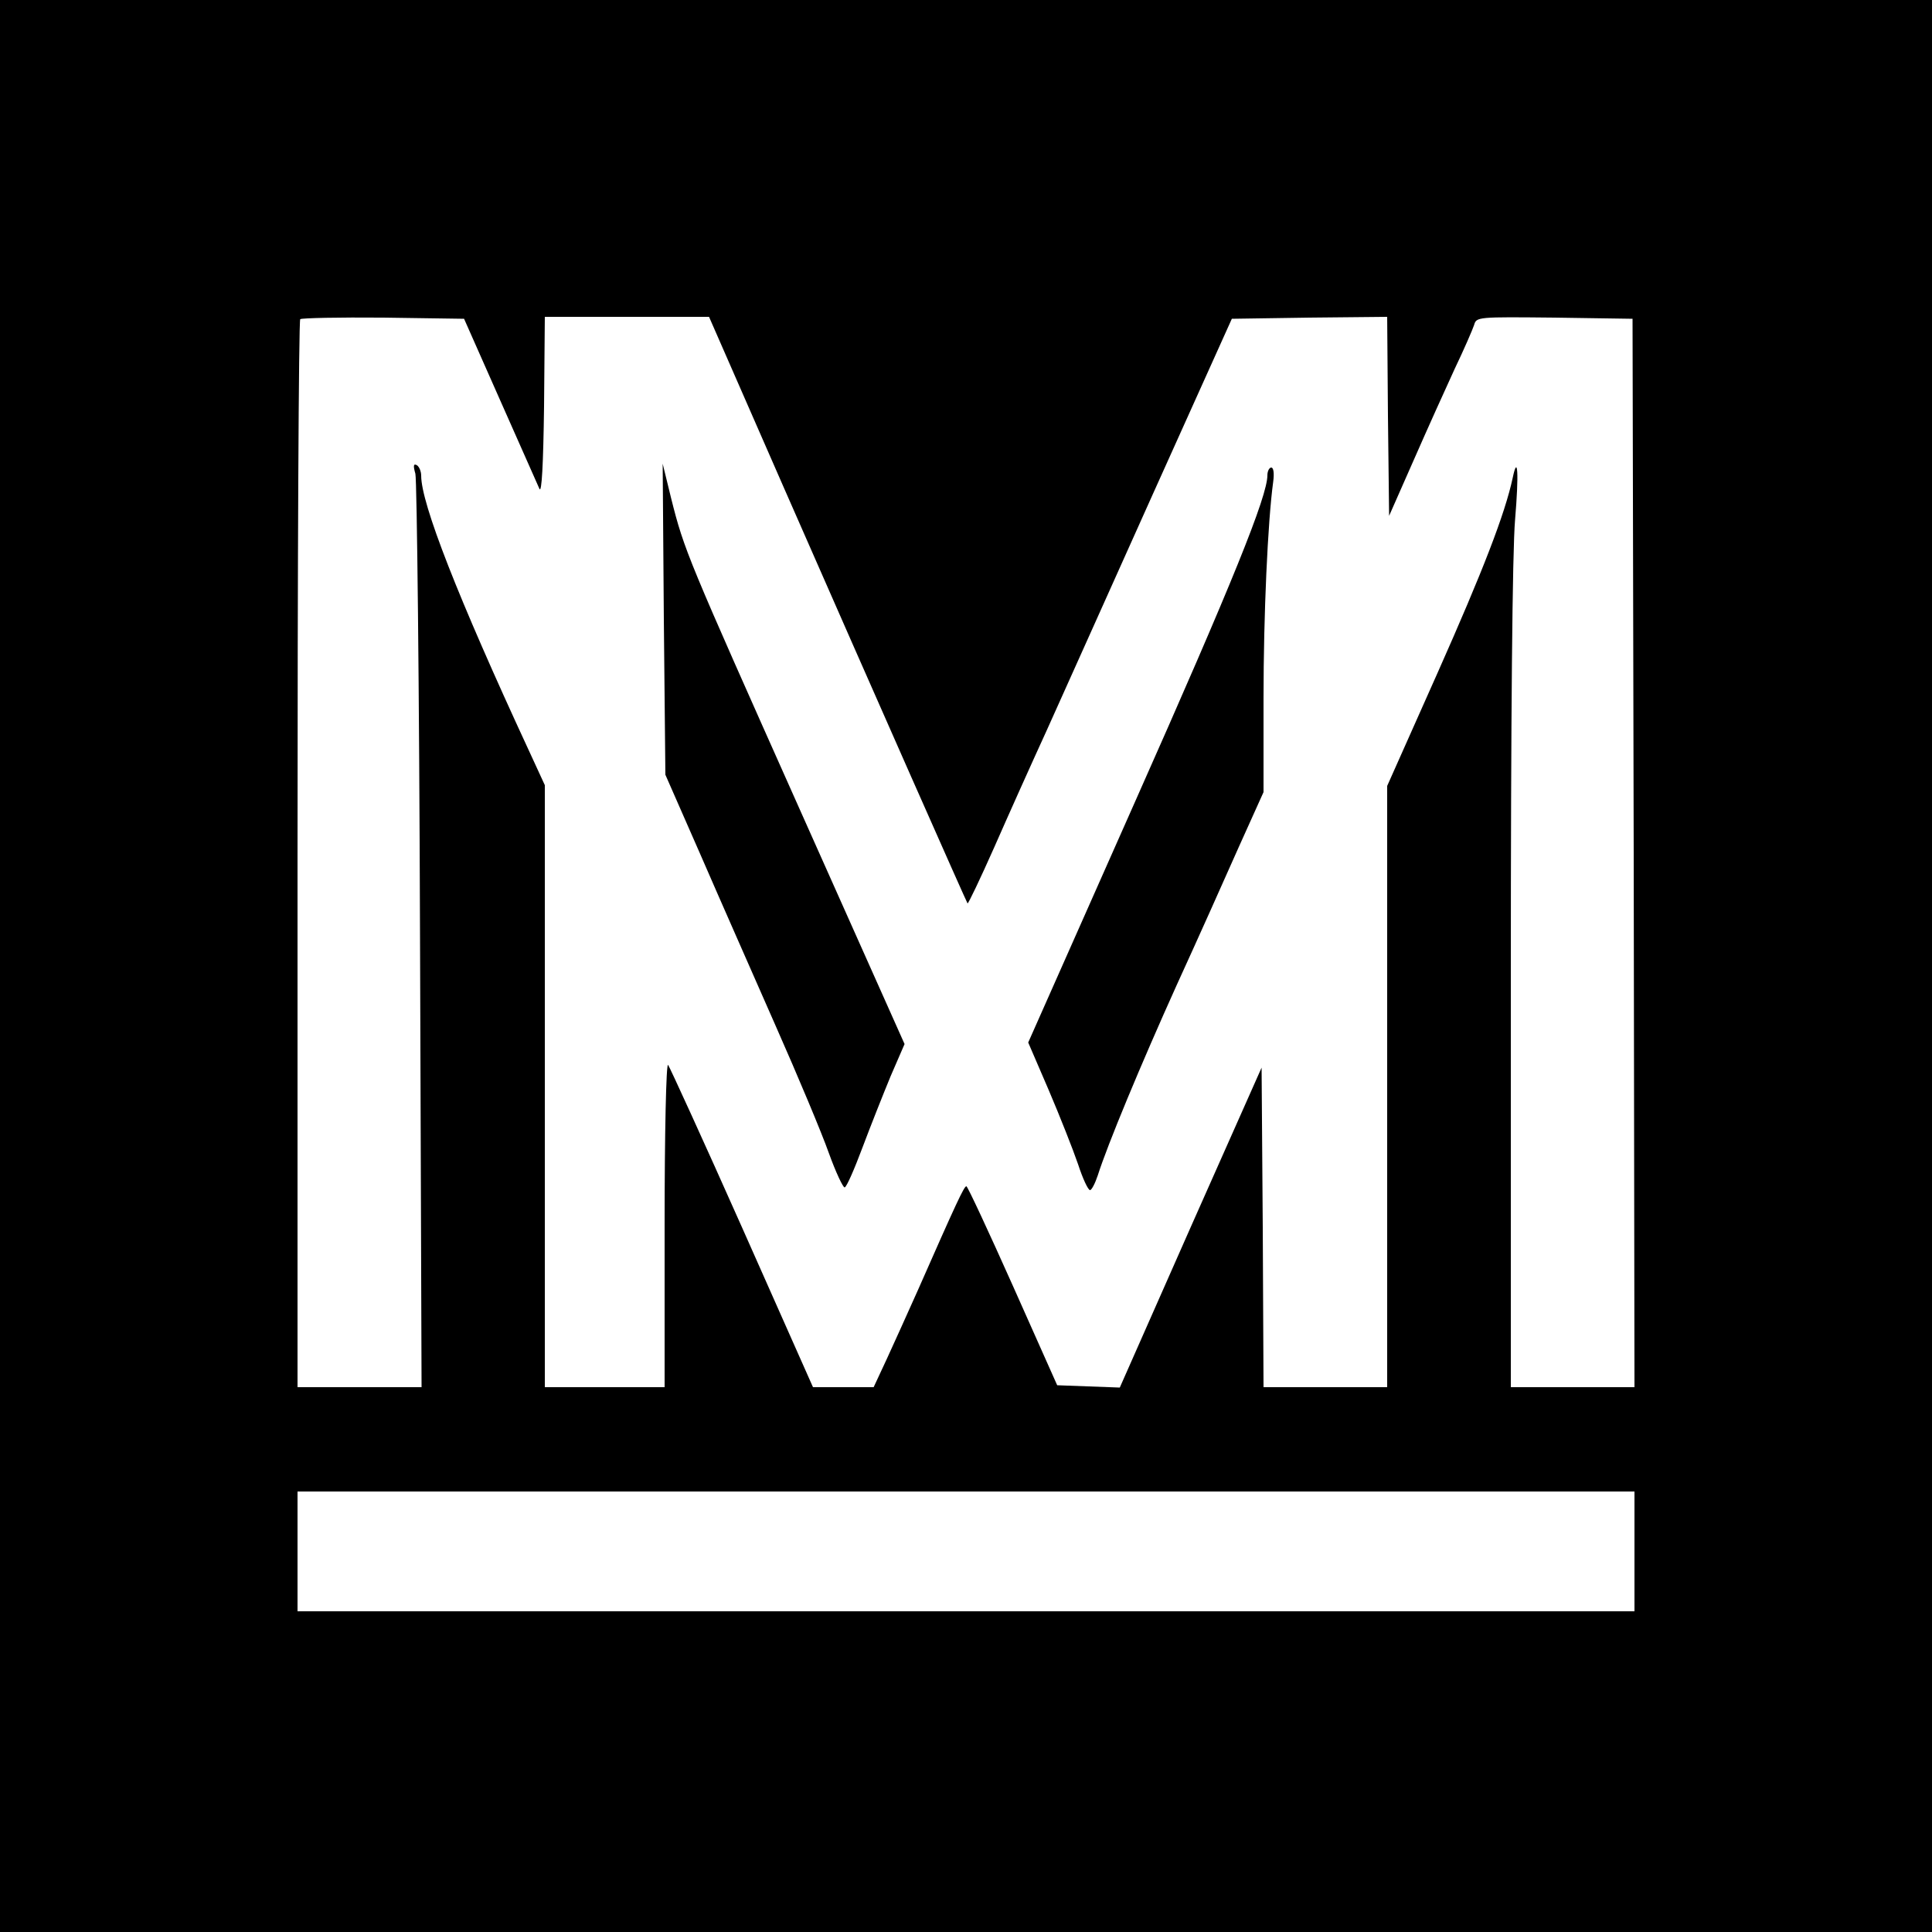
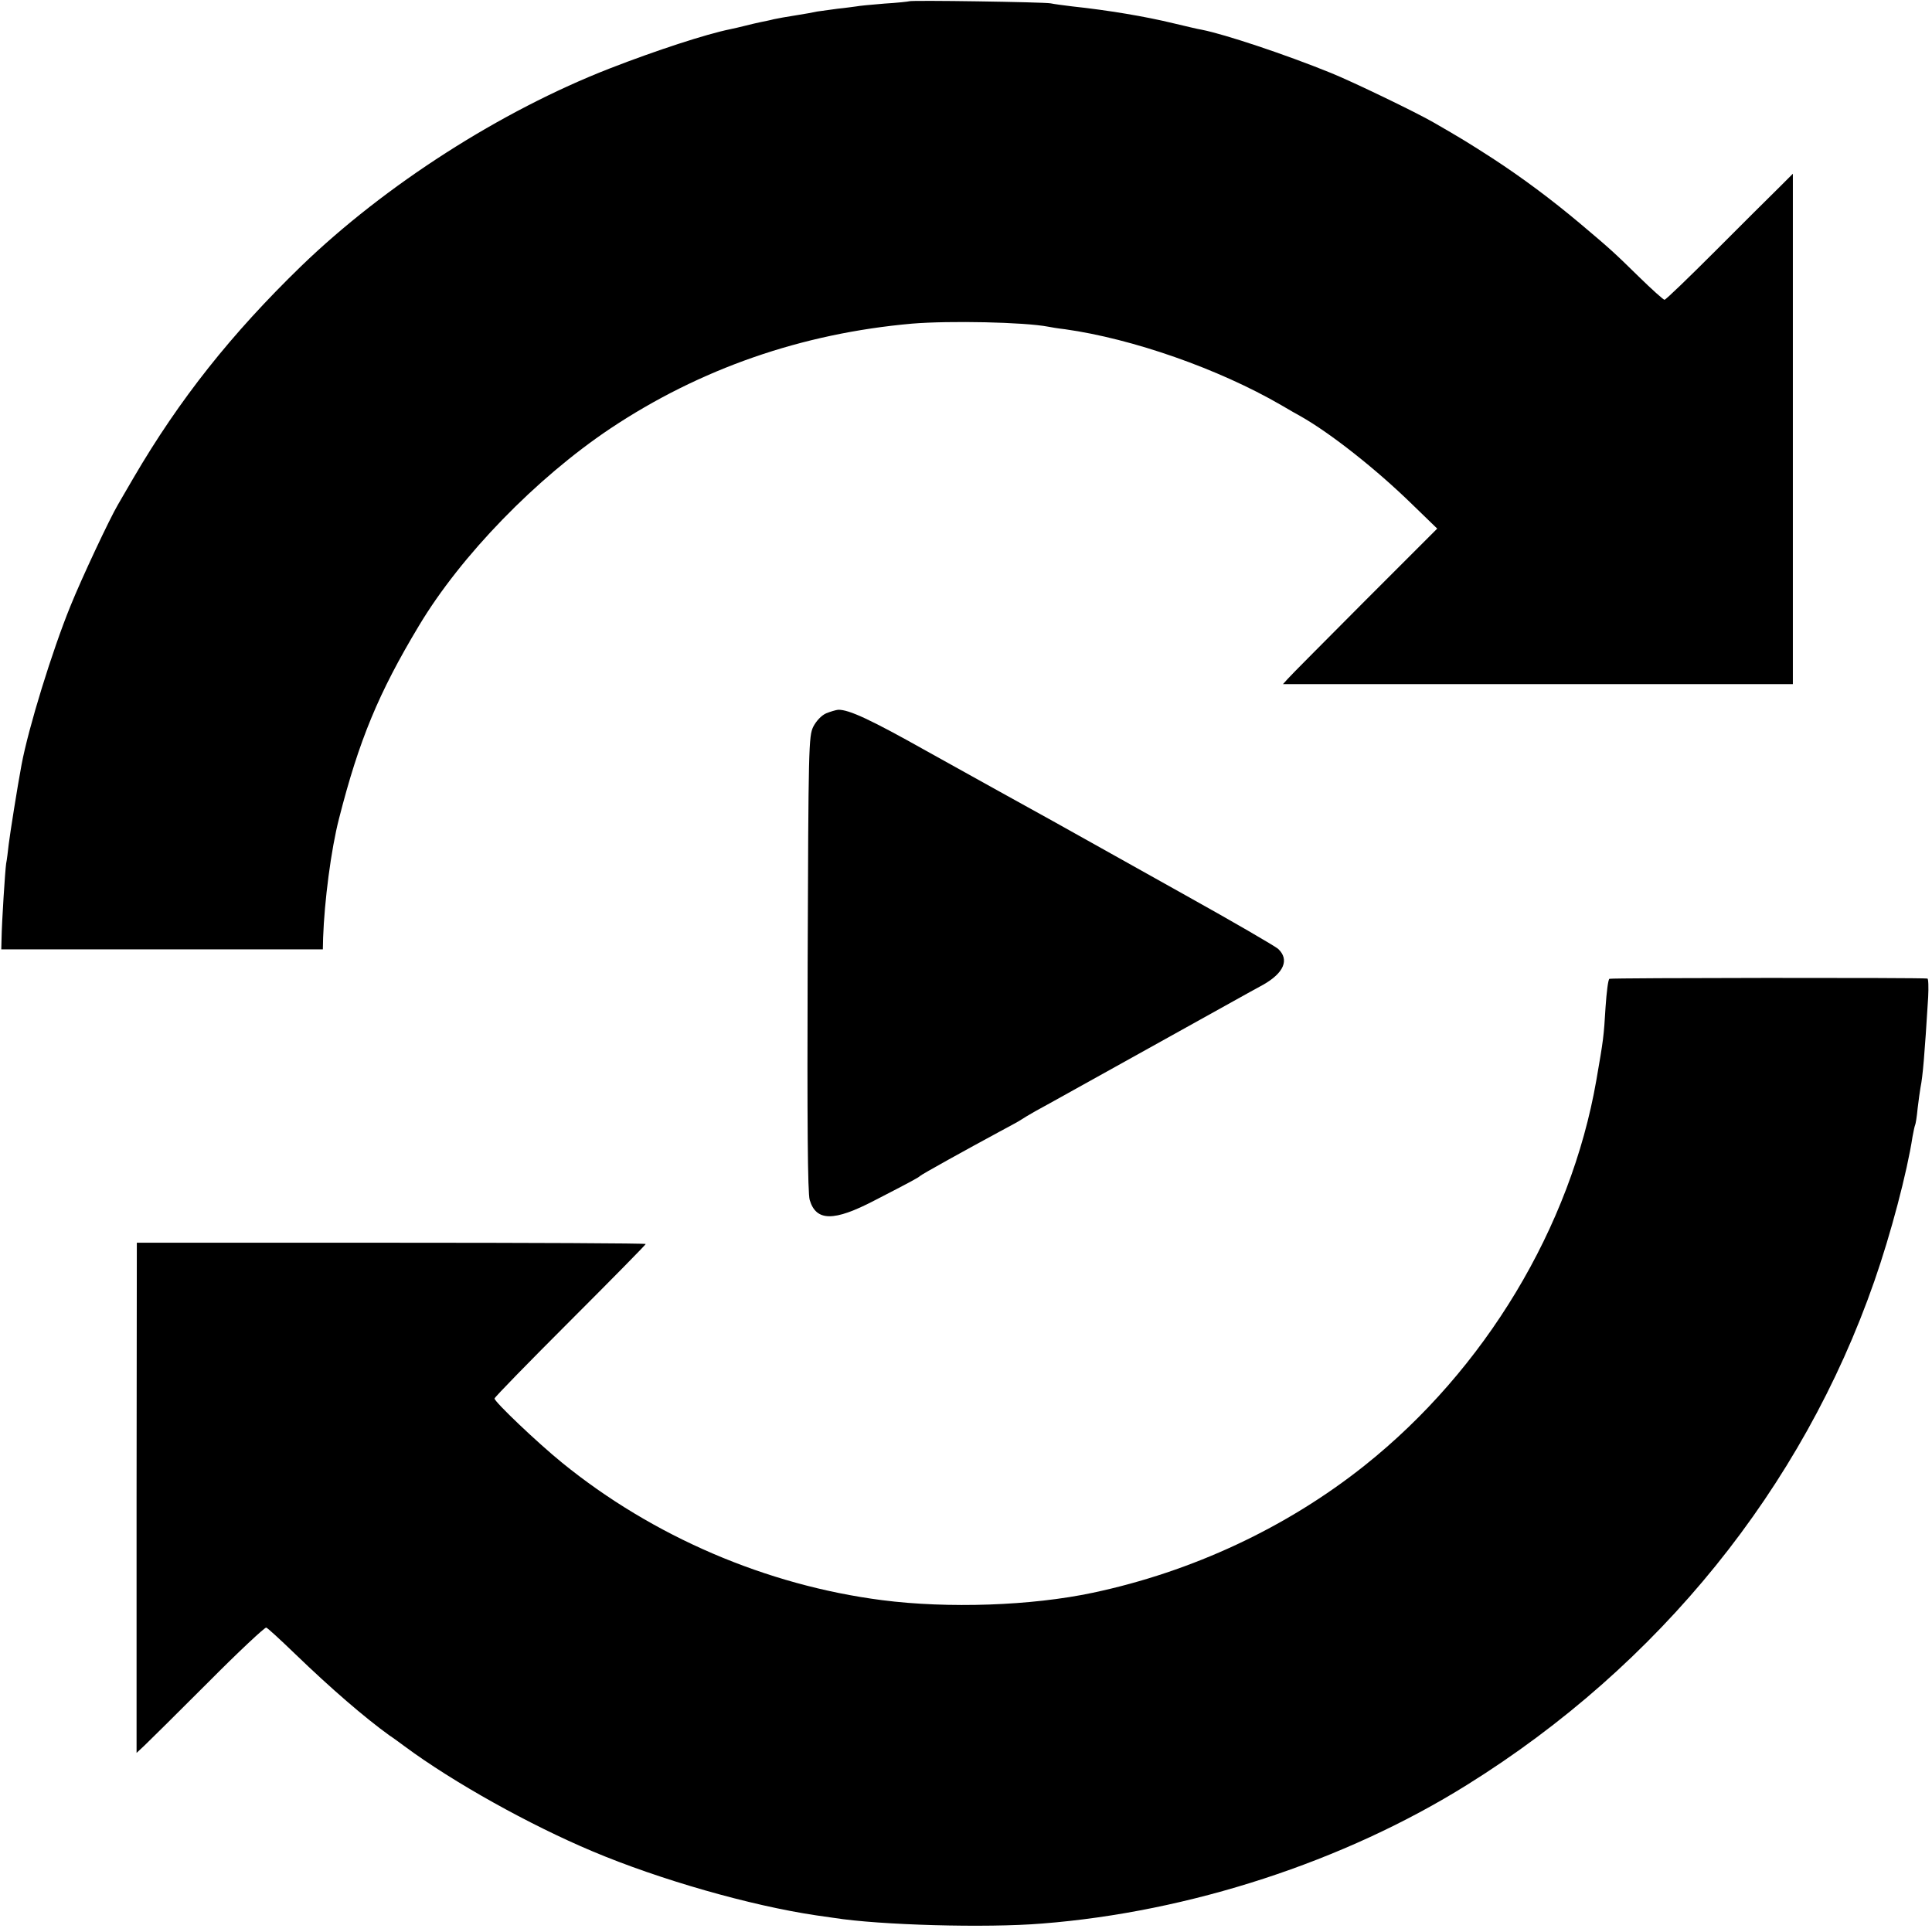
- <svg xmlns="http://www.w3.org/2000/svg" version="1.0" width="500pt" height="500pt" viewBox="0 0 500 500" preserveAspectRatio="xMidYMid meet">
-   <g transform="translate(0,500) scale(0.1,-0.1)" fill="#000000" stroke="none">
-     <path d="M0 2500 l0 -2500 2500 0 2500 0 0 2500 0 2500 -2500 0 -2500 0 0 -2500z m1294 1465 c51 -115 97 -219 102 -230 6 -13 10 63 12 213 l2 232 213 0 212 0 194 -443 c248 -565 472 -1071 475 -1075 2 -1 33 64 69 145 36 82 97 218 136 303 38 85 162 360 274 610 l205 455 201 3 201 2 2 -257 3 -258 64 145 c35 80 83 186 106 236 24 50 46 101 50 113 6 21 9 21 208 19 l202 -3 3 -1382 2 -1383 -160 0 -160 0 0 1059 c0 675 4 1106 11 1186 10 120 7 171 -6 109 -20 -94 -78 -243 -194 -504 l-131 -294 0 -778 0 -778 -160 0 -160 0 -2 414 -3 413 -184 -414 -183 -414 -81 3 -81 3 -115 258 c-63 141 -117 257 -120 257 -6 0 -26 -43 -126 -270 -26 -58 -62 -138 -80 -177 l-34 -73 -78 0 -79 0 -183 412 c-101 227 -188 417 -192 422 -5 6 -9 -178 -9 -412 l0 -422 -155 0 -155 0 0 779 0 779 -41 89 c-185 399 -279 640 -279 712 0 11 -5 23 -11 27 -9 5 -10 -1 -4 -22 4 -16 10 -554 12 -1196 l4 -1168 -160 0 -161 0 0 1378 c0 758 3 1382 7 1386 4 3 101 5 215 4 l209 -3 93 -210z m2936 -2980 l0 -155 -1730 0 -1730 0 0 155 0 155 1730 0 1730 0 0 -155z" />
-     <path d="M1718 3397 l4 -402 90 -205 c49 -113 137 -312 195 -444 58 -131 120 -279 138 -330 18 -50 37 -90 41 -89 5 1 25 47 46 103 21 56 54 139 73 185 l36 83 -272 609 c-291 652 -298 668 -332 803 l-22 90 3 -403z" />
-     <path d="M3280 3770 c0 -54 -90 -277 -343 -846 l-276 -622 53 -123 c29 -68 63 -154 76 -192 12 -37 26 -67 31 -67 4 0 13 17 20 38 25 79 111 286 204 492 54 118 126 279 161 358 l64 142 0 243 c0 217 11 458 25 560 3 22 1 37 -5 37 -5 0 -10 -9 -10 -20z" />
+ <svg xmlns="http://www.w3.org/2000/svg" version="1.0" width="754pt" height="754pt" viewBox="0 0 754 754" preserveAspectRatio="xMidYMid meet">
+   <g transform="translate(0,754) scale(0.1,-0.1)" fill="#000000" stroke="none">
+     <path d="M3548 7535 c-2 -1 -45 -6 -96 -9 -51 -4 -101 -9 -110 -11 -9 -1 -42 -6 -73 -9 -31 -4 -67 -9 -80 -11 -13 -3 -51 -10 -84 -15 -33 -5 -71 -12 -85 -15 -14 -4 -36 -8 -50 -11 -14 -3 -41 -9 -60 -14 -19 -5 -46 -11 -60 -14 -94 -19 -290 -83 -470 -153 -426 -166 -877 -455 -1205 -772 -271 -263 -474 -518 -654 -826 -29 -49 -56 -97 -61 -105 -32 -54 -141 -286 -185 -395 -71 -174 -164 -475 -191 -620 -16 -85 -45 -269 -50 -310 -3 -27 -7 -61 -10 -75 -4 -27 -17 -228 -18 -295 l-1 -40 628 0 627 0 1 45 c5 143 31 345 62 465 78 306 154 490 312 753 164 274 458 576 746 769 351 234 748 372 1179 410 146 12 437 6 531 -12 9 -2 39 -7 66 -10 263 -37 598 -154 843 -296 30 -18 64 -37 75 -43 117 -66 297 -208 437 -345 l97 -94 -282 -282 c-155 -156 -291 -292 -301 -304 l-19 -21 995 0 995 0 0 996 0 996 -54 -54 c-30 -29 -141 -140 -246 -245 -106 -106 -196 -193 -201 -193 -4 0 -49 40 -100 90 -98 96 -110 107 -231 209 -111 93 -222 176 -340 253 -90 58 -122 78 -230 140 -67 39 -316 159 -400 193 -177 72 -414 151 -505 169 -14 2 -63 14 -110 25 -111 27 -255 51 -395 66 -33 4 -71 9 -85 12 -26 5 -547 13 -552 8z" />
+     <path d="M3224 4756 c-18 -8 -38 -29 -50 -52 -18 -37 -19 -75 -22 -924 -2 -622 0 -896 8 -923 25 -84 94 -85 253 -2 140 72 171 89 177 95 5 6 184 105 310 173 41 22 80 43 85 47 6 4 30 19 55 33 25 13 225 125 445 247 220 122 420 234 445 247 81 46 103 98 58 140 -13 11 -176 106 -363 210 -187 105 -419 234 -515 288 -96 53 -193 107 -215 119 -22 12 -148 82 -279 155 -219 123 -303 162 -345 161 -9 -1 -30 -7 -47 -14z" />
+     <path d="M6281 3720 c-5 -3 -11 -52 -15 -110 -7 -116 -8 -125 -36 -286 -100 -574 -435 -1130 -905 -1504 -304 -242 -673 -414 -1060 -496 -240 -51 -565 -62 -822 -29 -451 58 -895 248 -1250 537 -96 78 -263 237 -263 250 0 5 133 141 295 303 162 162 295 297 295 300 0 3 -447 5 -993 5 l-993 0 -1 -995 0 -996 30 28 c16 15 128 126 248 246 120 121 223 217 228 215 5 -1 56 -48 113 -103 141 -136 271 -248 368 -318 14 -9 41 -29 60 -43 189 -140 487 -306 732 -409 263 -111 617 -212 873 -250 22 -3 54 -8 70 -10 176 -28 593 -40 812 -22 575 45 1179 242 1658 541 750 467 1309 1159 1590 1966 64 183 128 426 149 564 4 21 8 41 10 45 2 3 7 33 10 66 4 33 9 69 11 80 9 44 16 125 30 353 2 39 1 73 -3 73 -23 4 -1235 3 -1241 -1z" />
  </g>
</svg>
